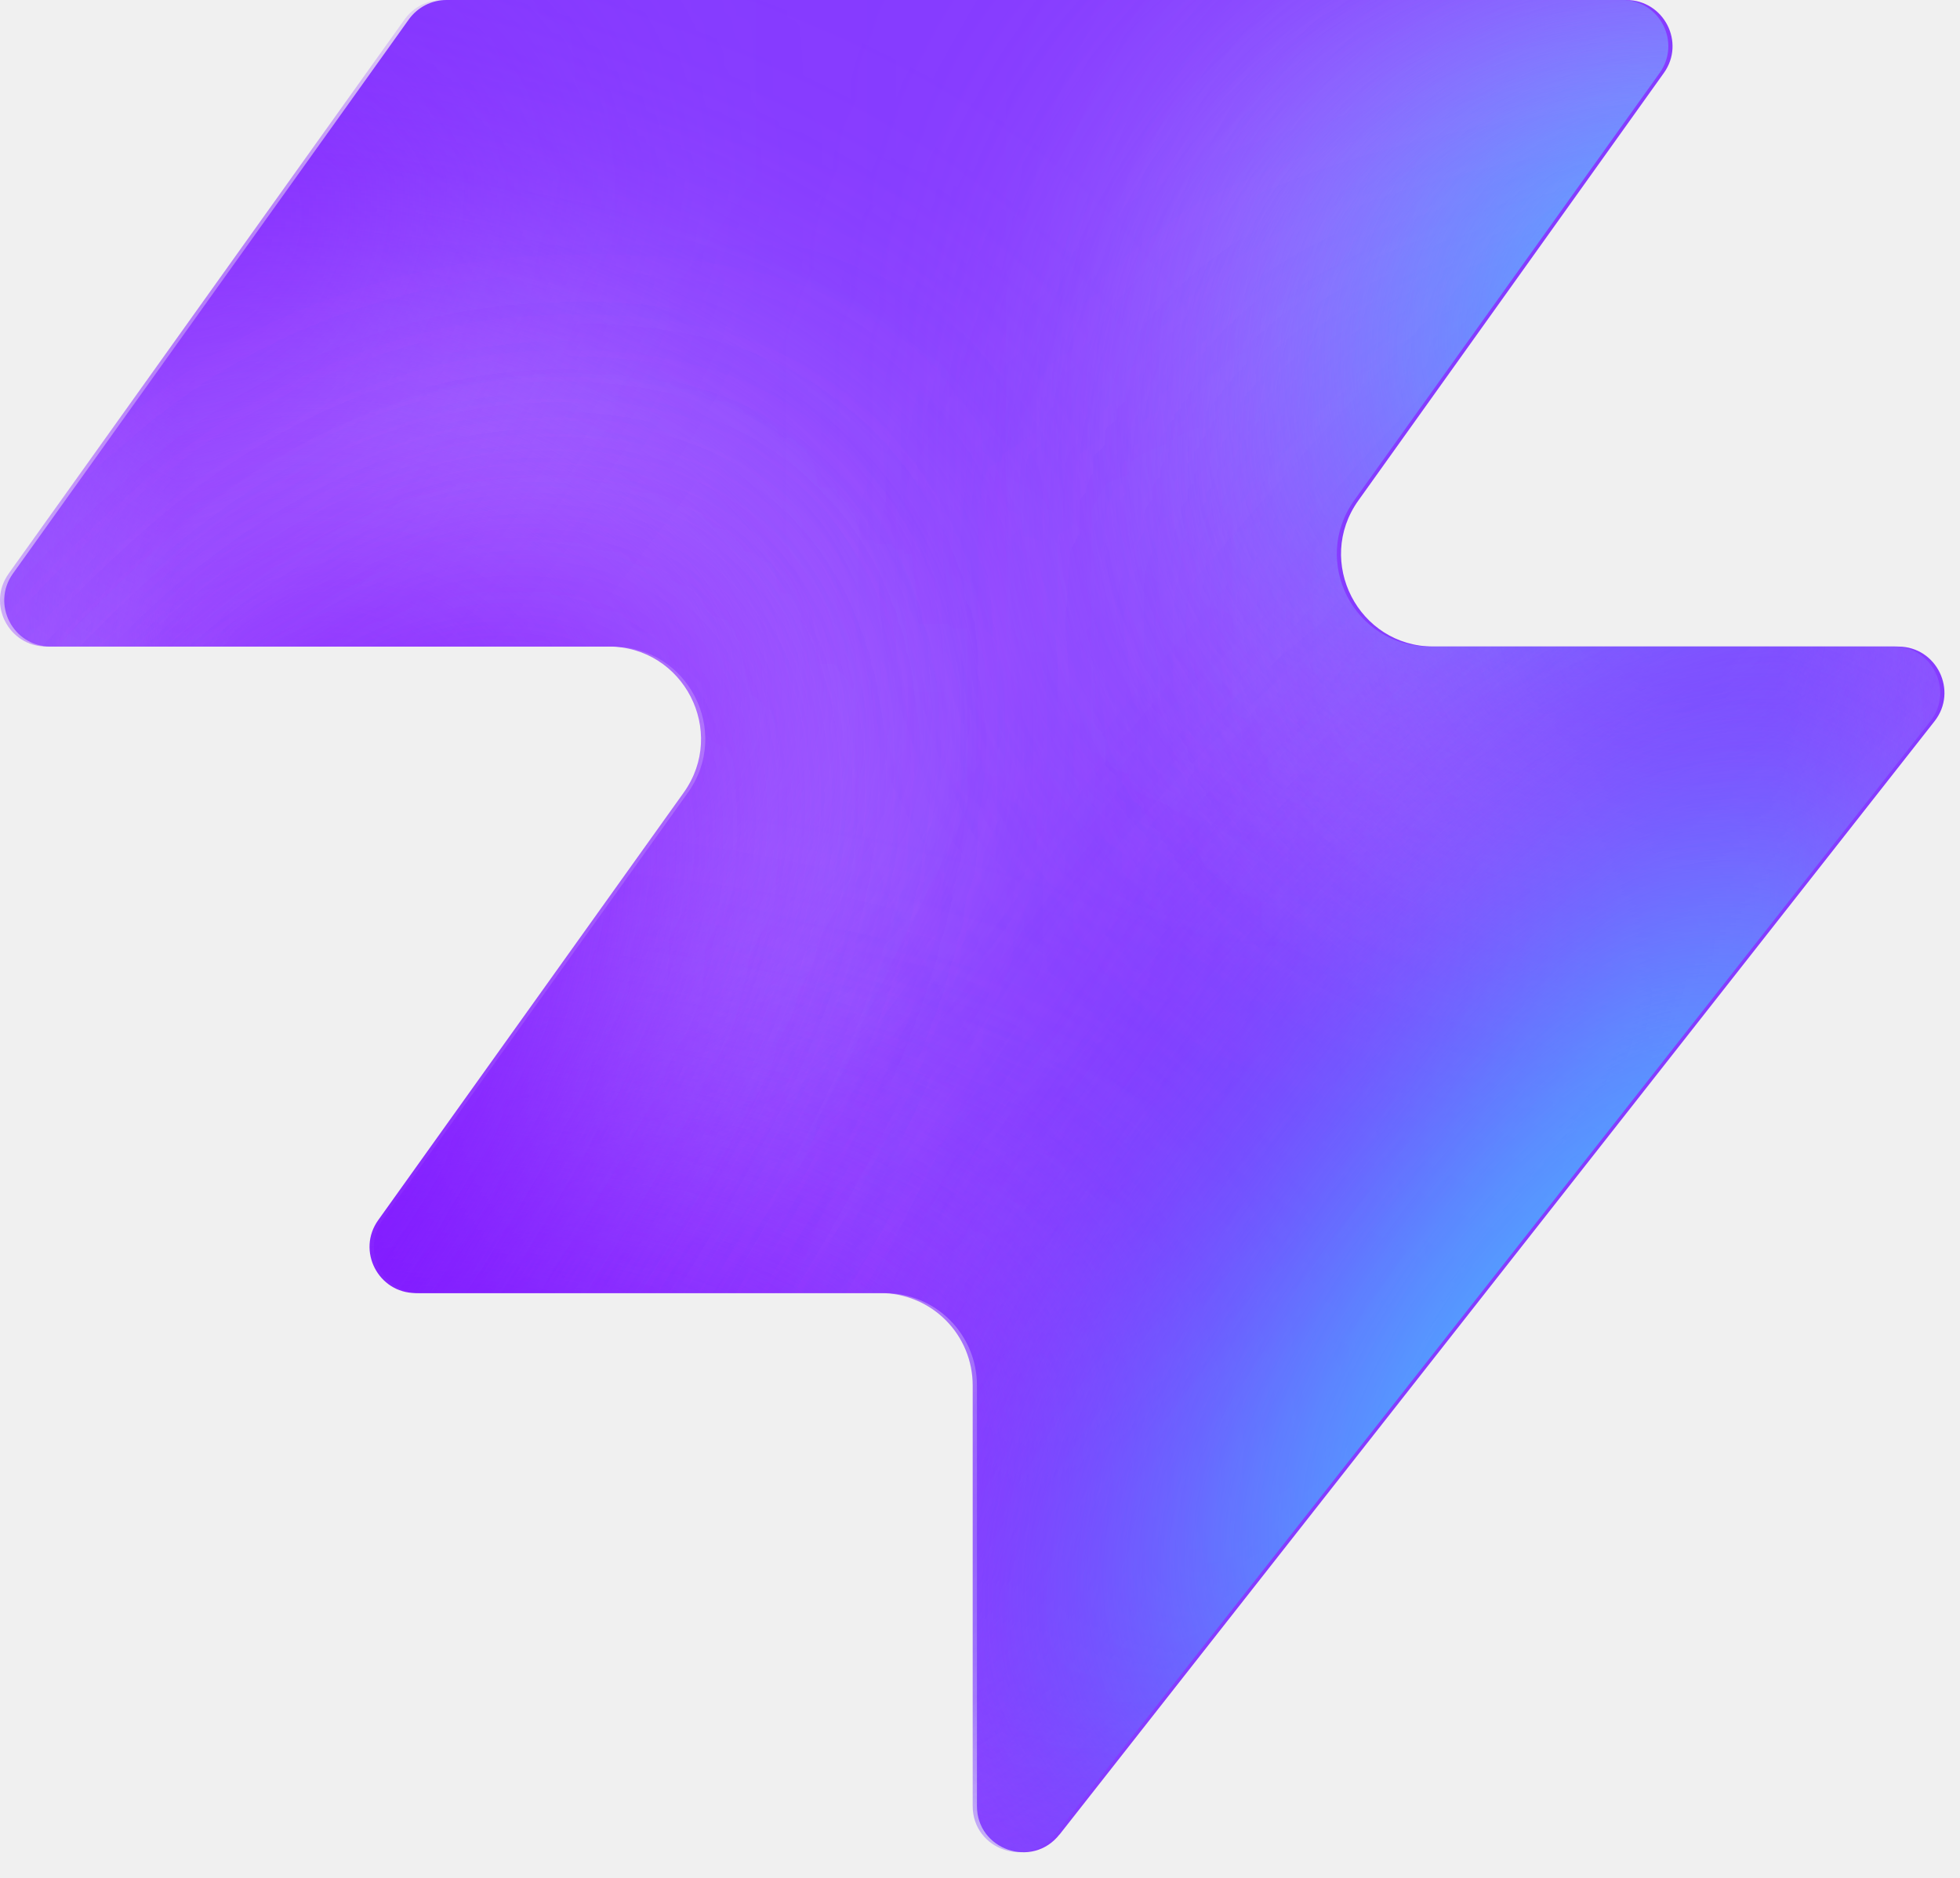
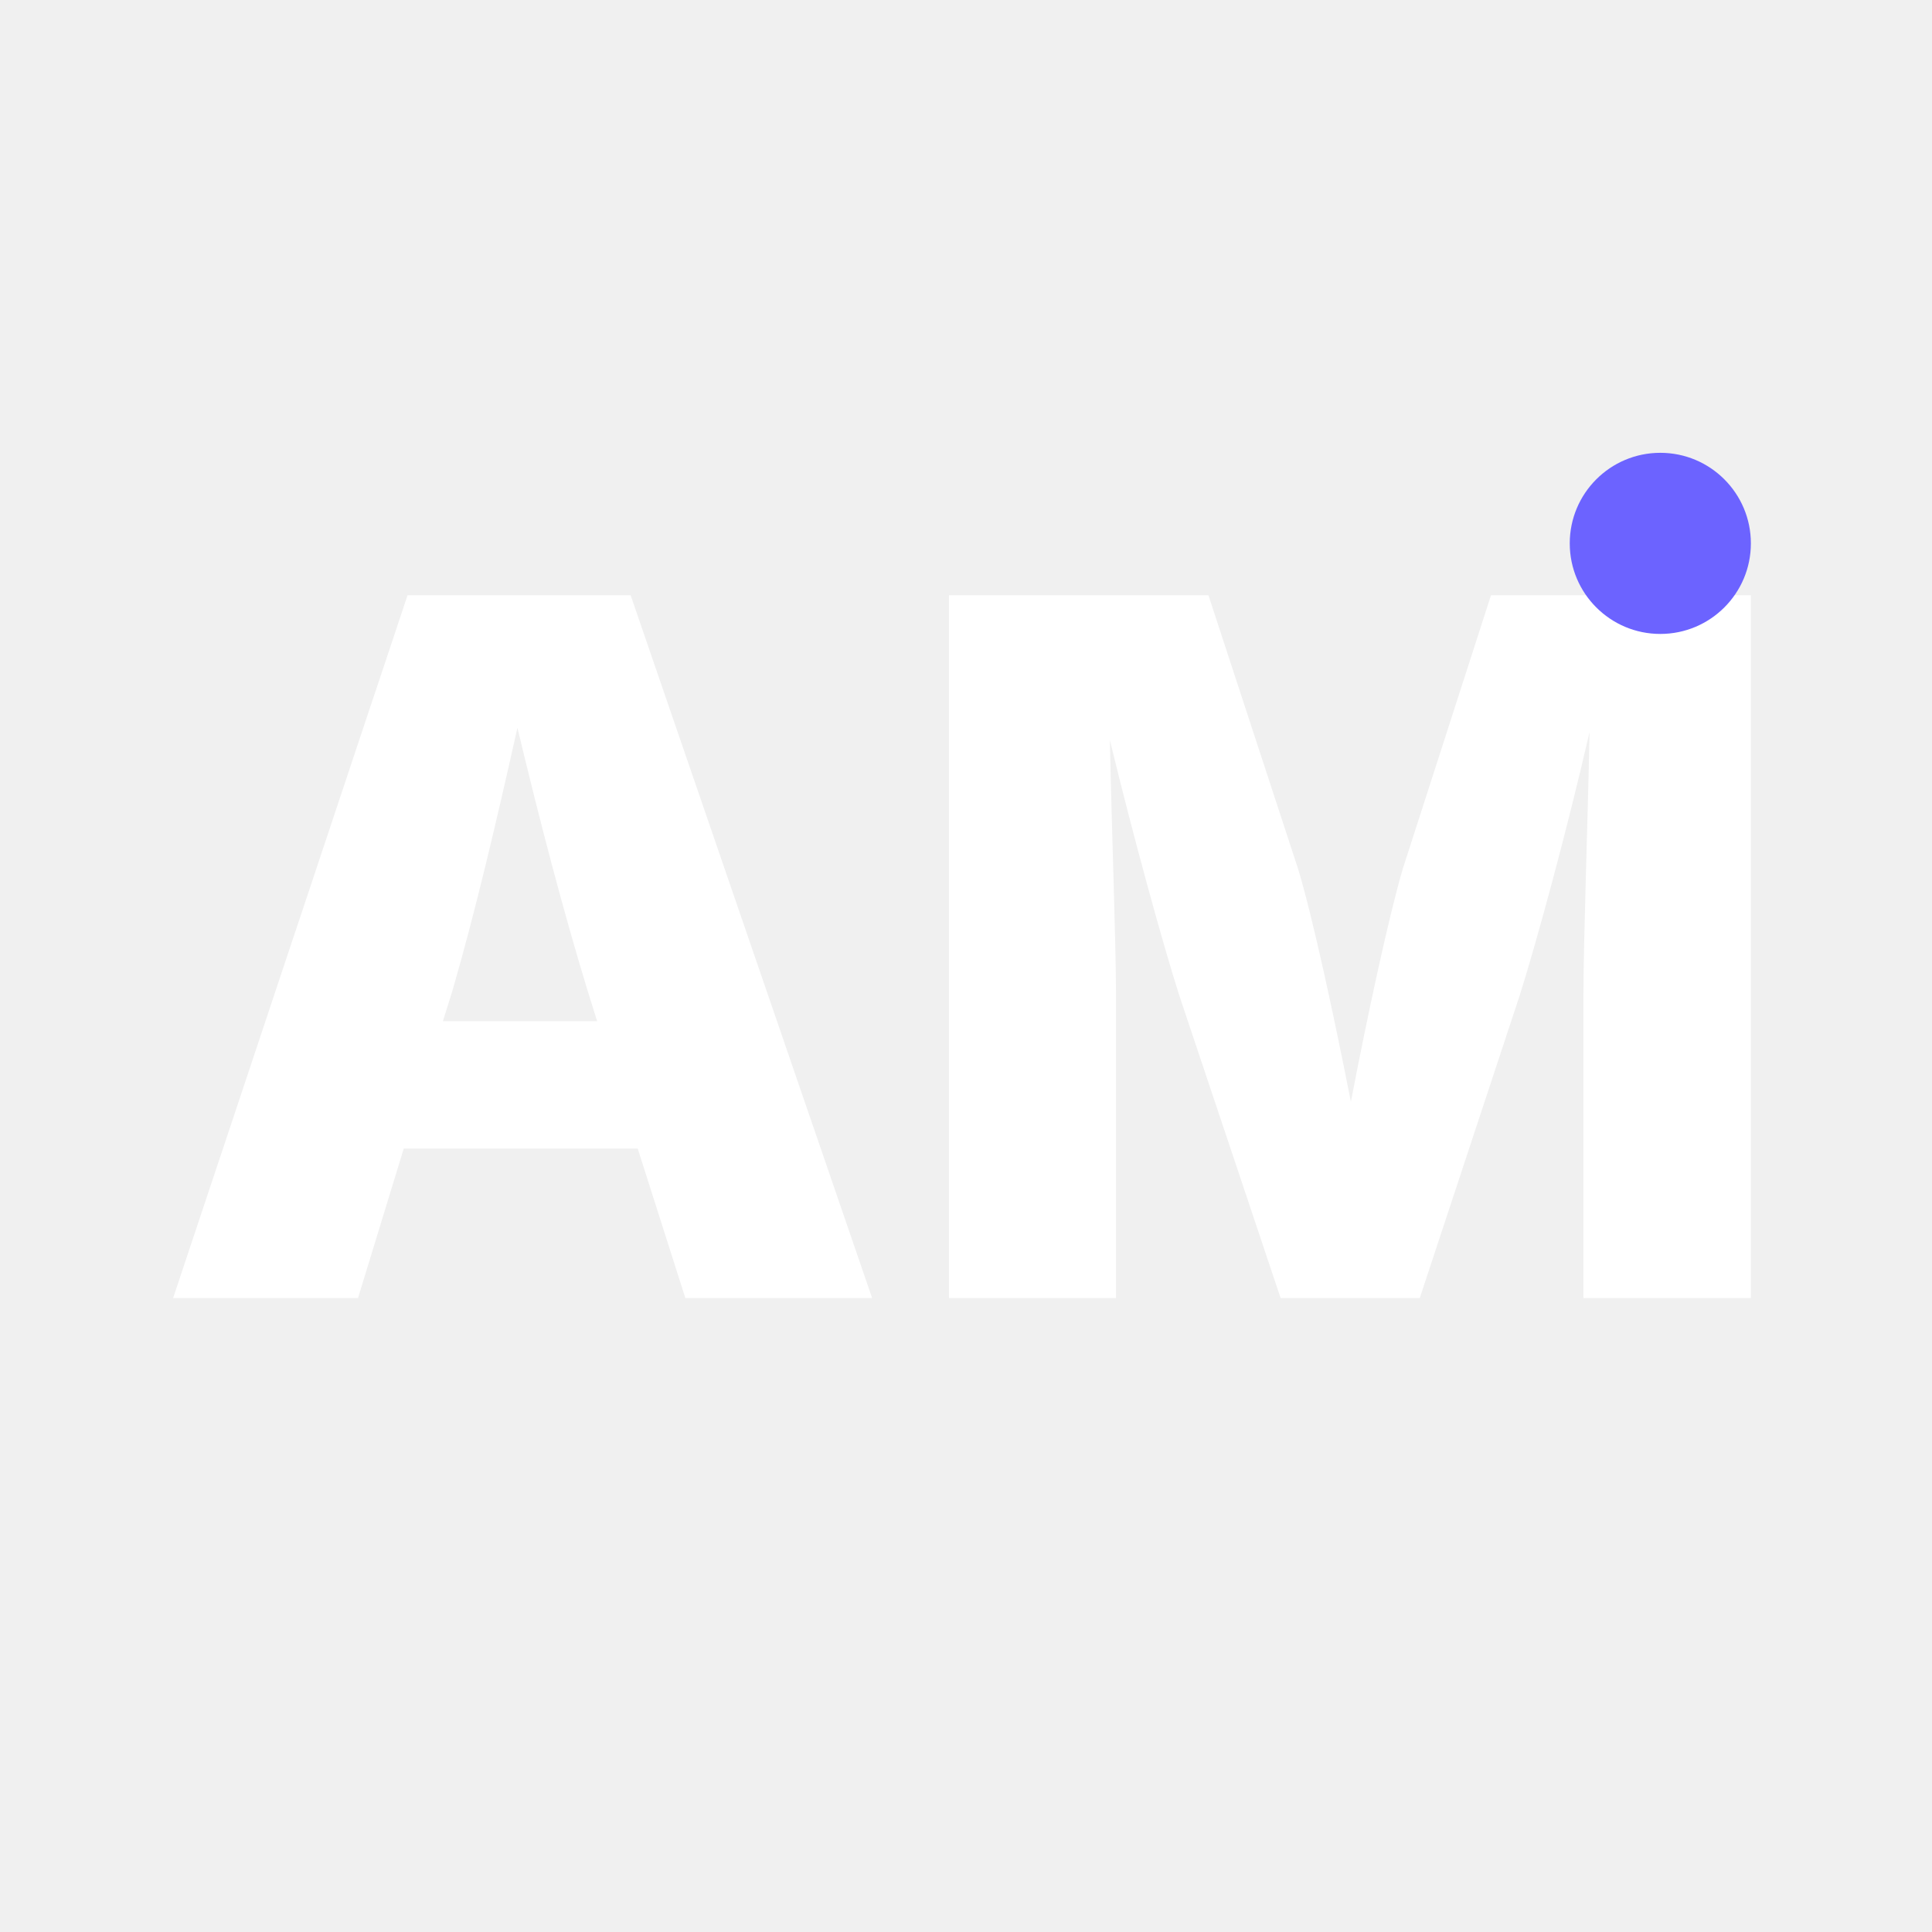
- <svg xmlns="http://www.w3.org/2000/svg" width="48" height="46" fill="none" viewBox="0 0 48 46">
-   <path fill="#863bff" d="M25.946 44.938c-.664.845-2.021.375-2.021-.698V33.937a2.26 2.26 0 0 0-2.262-2.262H10.287c-.92 0-1.456-1.04-.92-1.788l7.48-10.471c1.07-1.497 0-3.578-1.842-3.578H1.237c-.92 0-1.456-1.04-.92-1.788L10.013.474c.214-.297.556-.474.92-.474h28.894c.92 0 1.456 1.04.92 1.788l-7.48 10.471c-1.07 1.498 0 3.579 1.842 3.579h11.377c.943 0 1.473 1.088.89 1.83L25.947 44.94z" style="fill:#863bff;fill:color(display-p3 .525 .23 1);fill-opacity:1" />
-   <mask id="a" width="48" height="46" x="0" y="0" maskUnits="userSpaceOnUse" style="mask-type:alpha">
-     <path fill="#000" d="M25.842 44.938c-.664.844-2.021.375-2.021-.698V33.937a2.26 2.26 0 0 0-2.262-2.262H10.183c-.92 0-1.456-1.04-.92-1.788l7.48-10.471c1.07-1.498 0-3.579-1.842-3.579H1.133c-.92 0-1.456-1.04-.92-1.787L9.91.473c.214-.297.556-.474.92-.474h28.894c.92 0 1.456 1.04.92 1.788l-7.48 10.471c-1.07 1.498 0 3.578 1.842 3.578h11.377c.943 0 1.473 1.088.89 1.832L25.843 44.94z" style="fill:#000;fill-opacity:1" />
-   </mask>
-   <g mask="url(#a)">
-     <g filter="url(#b)">
-       <ellipse cx="5.508" cy="14.704" fill="#ede6ff" rx="5.508" ry="14.704" style="fill:#ede6ff;fill:color(display-p3 .927 .903 1);fill-opacity:1" transform="matrix(.00324 1 1 -.00324 -4.47 31.516)" />
-     </g>
-     <g filter="url(#c)">
-       <ellipse cx="10.399" cy="29.851" fill="#ede6ff" rx="10.399" ry="29.851" style="fill:#ede6ff;fill:color(display-p3 .927 .903 1);fill-opacity:1" transform="matrix(.00324 1 1 -.00324 -39.328 7.883)" />
-     </g>
-     <g filter="url(#d)">
-       <ellipse cx="5.508" cy="30.487" fill="#7e14ff" rx="5.508" ry="30.487" style="fill:#7e14ff;fill:color(display-p3 .492 .077 1);fill-opacity:1" transform="rotate(89.814 -25.913 -14.639)scale(1 -1)" />
-     </g>
-     <g filter="url(#e)">
-       <ellipse cx="5.508" cy="30.599" fill="#7e14ff" rx="5.508" ry="30.599" style="fill:#7e14ff;fill:color(display-p3 .492 .077 1);fill-opacity:1" transform="rotate(89.814 -32.644 -3.334)scale(1 -1)" />
-     </g>
-     <g filter="url(#f)">
-       <ellipse cx="5.508" cy="30.599" fill="#7e14ff" rx="5.508" ry="30.599" style="fill:#7e14ff;fill:color(display-p3 .492 .077 1);fill-opacity:1" transform="matrix(.00324 1 1 -.00324 -34.34 30.47)" />
-     </g>
-     <g filter="url(#g)">
-       <ellipse cx="14.072" cy="22.078" fill="#ede6ff" rx="14.072" ry="22.078" style="fill:#ede6ff;fill:color(display-p3 .927 .903 1);fill-opacity:1" transform="rotate(93.35 24.506 48.493)scale(-1 1)" />
-     </g>
-     <g filter="url(#h)">
-       <ellipse cx="3.47" cy="21.501" fill="#7e14ff" rx="3.47" ry="21.501" style="fill:#7e14ff;fill:color(display-p3 .492 .077 1);fill-opacity:1" transform="rotate(89.009 28.708 47.59)scale(-1 1)" />
-     </g>
-     <g filter="url(#i)">
-       <ellipse cx="3.47" cy="21.501" fill="#7e14ff" rx="3.47" ry="21.501" style="fill:#7e14ff;fill:color(display-p3 .492 .077 1);fill-opacity:1" transform="rotate(89.009 28.708 47.59)scale(-1 1)" />
-     </g>
-     <g filter="url(#j)">
-       <ellipse cx=".387" cy="8.972" fill="#7e14ff" rx="4.407" ry="29.108" style="fill:#7e14ff;fill:color(display-p3 .492 .077 1);fill-opacity:1" transform="rotate(39.51 .387 8.972)" />
-     </g>
-     <g filter="url(#k)">
-       <ellipse cx="47.523" cy="-6.092" fill="#7e14ff" rx="4.407" ry="29.108" style="fill:#7e14ff;fill:color(display-p3 .492 .077 1);fill-opacity:1" transform="rotate(37.892 47.523 -6.092)" />
-     </g>
-     <g filter="url(#l)">
-       <ellipse cx="41.412" cy="6.333" fill="#47bfff" rx="5.971" ry="9.665" style="fill:#47bfff;fill:color(display-p3 .28 .748 1);fill-opacity:1" transform="rotate(37.892 41.412 6.333)" />
-     </g>
-     <g filter="url(#m)">
-       <ellipse cx="-1.879" cy="38.332" fill="#7e14ff" rx="4.407" ry="29.108" style="fill:#7e14ff;fill:color(display-p3 .492 .077 1);fill-opacity:1" transform="rotate(37.892 -1.88 38.332)" />
-     </g>
-     <g filter="url(#n)">
-       <ellipse cx="-1.879" cy="38.332" fill="#7e14ff" rx="4.407" ry="29.108" style="fill:#7e14ff;fill:color(display-p3 .492 .077 1);fill-opacity:1" transform="rotate(37.892 -1.88 38.332)" />
-     </g>
-     <g filter="url(#o)">
-       <ellipse cx="35.651" cy="29.907" fill="#7e14ff" rx="4.407" ry="29.108" style="fill:#7e14ff;fill:color(display-p3 .492 .077 1);fill-opacity:1" transform="rotate(37.892 35.651 29.907)" />
-     </g>
-     <g filter="url(#p)">
-       <ellipse cx="38.418" cy="32.4" fill="#47bfff" rx="5.971" ry="15.297" style="fill:#47bfff;fill:color(display-p3 .28 .748 1);fill-opacity:1" transform="rotate(37.892 38.418 32.4)" />
-     </g>
+ <svg xmlns="http://www.w3.org/2000/svg" width="128" height="128" viewBox="0 0 128 128" role="img" aria-label="AM">
+   <rect width="100%" height="100%" fill="transparent" />
+   <g font-family="Syne, Inter, system-ui, -apple-system, 'Segoe UI', Roboto, 'Helvetica Neue', Arial" font-weight="800" font-size="64" text-anchor="start">
+     <text x="10" y="86" fill="#ffffff">AM</text>
  </g>
-   <defs>
-     <filter id="b" width="60.045" height="41.654" x="-19.77" y="16.149" color-interpolation-filters="sRGB" filterUnits="userSpaceOnUse">
-       <feFlood flood-opacity="0" result="BackgroundImageFix" />
-       <feBlend in="SourceGraphic" in2="BackgroundImageFix" result="shape" />
-       <feGaussianBlur result="effect1_foregroundBlur_2002_17158" stdDeviation="7.659" />
-     </filter>
-     <filter id="c" width="90.34" height="51.437" x="-54.613" y="-7.533" color-interpolation-filters="sRGB" filterUnits="userSpaceOnUse">
-       <feFlood flood-opacity="0" result="BackgroundImageFix" />
-       <feBlend in="SourceGraphic" in2="BackgroundImageFix" result="shape" />
-       <feGaussianBlur result="effect1_foregroundBlur_2002_17158" stdDeviation="7.659" />
-     </filter>
-     <filter id="d" width="79.355" height="29.4" x="-49.64" y="2.03" color-interpolation-filters="sRGB" filterUnits="userSpaceOnUse">
-       <feFlood flood-opacity="0" result="BackgroundImageFix" />
-       <feBlend in="SourceGraphic" in2="BackgroundImageFix" result="shape" />
-       <feGaussianBlur result="effect1_foregroundBlur_2002_17158" stdDeviation="4.596" />
-     </filter>
-     <filter id="e" width="79.579" height="29.4" x="-45.045" y="20.029" color-interpolation-filters="sRGB" filterUnits="userSpaceOnUse">
-       <feFlood flood-opacity="0" result="BackgroundImageFix" />
-       <feBlend in="SourceGraphic" in2="BackgroundImageFix" result="shape" />
-       <feGaussianBlur result="effect1_foregroundBlur_2002_17158" stdDeviation="4.596" />
-     </filter>
-     <filter id="f" width="79.579" height="29.4" x="-43.513" y="21.178" color-interpolation-filters="sRGB" filterUnits="userSpaceOnUse">
-       <feFlood flood-opacity="0" result="BackgroundImageFix" />
-       <feBlend in="SourceGraphic" in2="BackgroundImageFix" result="shape" />
-       <feGaussianBlur result="effect1_foregroundBlur_2002_17158" stdDeviation="4.596" />
-     </filter>
-     <filter id="g" width="74.749" height="58.852" x="15.756" y="-17.901" color-interpolation-filters="sRGB" filterUnits="userSpaceOnUse">
-       <feFlood flood-opacity="0" result="BackgroundImageFix" />
-       <feBlend in="SourceGraphic" in2="BackgroundImageFix" result="shape" />
-       <feGaussianBlur result="effect1_foregroundBlur_2002_17158" stdDeviation="7.659" />
-     </filter>
-     <filter id="h" width="61.377" height="25.362" x="23.548" y="2.284" color-interpolation-filters="sRGB" filterUnits="userSpaceOnUse">
-       <feFlood flood-opacity="0" result="BackgroundImageFix" />
-       <feBlend in="SourceGraphic" in2="BackgroundImageFix" result="shape" />
-       <feGaussianBlur result="effect1_foregroundBlur_2002_17158" stdDeviation="4.596" />
-     </filter>
-     <filter id="i" width="61.377" height="25.362" x="23.548" y="2.284" color-interpolation-filters="sRGB" filterUnits="userSpaceOnUse">
-       <feFlood flood-opacity="0" result="BackgroundImageFix" />
-       <feBlend in="SourceGraphic" in2="BackgroundImageFix" result="shape" />
-       <feGaussianBlur result="effect1_foregroundBlur_2002_17158" stdDeviation="4.596" />
-     </filter>
-     <filter id="j" width="56.045" height="63.649" x="-27.636" y="-22.853" color-interpolation-filters="sRGB" filterUnits="userSpaceOnUse">
-       <feFlood flood-opacity="0" result="BackgroundImageFix" />
-       <feBlend in="SourceGraphic" in2="BackgroundImageFix" result="shape" />
-       <feGaussianBlur result="effect1_foregroundBlur_2002_17158" stdDeviation="4.596" />
-     </filter>
-     <filter id="k" width="54.814" height="64.646" x="20.116" y="-38.415" color-interpolation-filters="sRGB" filterUnits="userSpaceOnUse">
-       <feFlood flood-opacity="0" result="BackgroundImageFix" />
-       <feBlend in="SourceGraphic" in2="BackgroundImageFix" result="shape" />
-       <feGaussianBlur result="effect1_foregroundBlur_2002_17158" stdDeviation="4.596" />
-     </filter>
-     <filter id="l" width="33.541" height="35.313" x="24.641" y="-11.323" color-interpolation-filters="sRGB" filterUnits="userSpaceOnUse">
-       <feFlood flood-opacity="0" result="BackgroundImageFix" />
-       <feBlend in="SourceGraphic" in2="BackgroundImageFix" result="shape" />
-       <feGaussianBlur result="effect1_foregroundBlur_2002_17158" stdDeviation="4.596" />
-     </filter>
-     <filter id="m" width="54.814" height="64.646" x="-29.286" y="6.009" color-interpolation-filters="sRGB" filterUnits="userSpaceOnUse">
-       <feFlood flood-opacity="0" result="BackgroundImageFix" />
-       <feBlend in="SourceGraphic" in2="BackgroundImageFix" result="shape" />
-       <feGaussianBlur result="effect1_foregroundBlur_2002_17158" stdDeviation="4.596" />
-     </filter>
-     <filter id="n" width="54.814" height="64.646" x="-29.286" y="6.009" color-interpolation-filters="sRGB" filterUnits="userSpaceOnUse">
-       <feFlood flood-opacity="0" result="BackgroundImageFix" />
-       <feBlend in="SourceGraphic" in2="BackgroundImageFix" result="shape" />
-       <feGaussianBlur result="effect1_foregroundBlur_2002_17158" stdDeviation="4.596" />
-     </filter>
-     <filter id="o" width="54.814" height="64.646" x="8.244" y="-2.416" color-interpolation-filters="sRGB" filterUnits="userSpaceOnUse">
-       <feFlood flood-opacity="0" result="BackgroundImageFix" />
-       <feBlend in="SourceGraphic" in2="BackgroundImageFix" result="shape" />
-       <feGaussianBlur result="effect1_foregroundBlur_2002_17158" stdDeviation="4.596" />
-     </filter>
-     <filter id="p" width="39.409" height="43.623" x="18.713" y="10.588" color-interpolation-filters="sRGB" filterUnits="userSpaceOnUse">
-       <feFlood flood-opacity="0" result="BackgroundImageFix" />
-       <feBlend in="SourceGraphic" in2="BackgroundImageFix" result="shape" />
-       <feGaussianBlur result="effect1_foregroundBlur_2002_17158" stdDeviation="4.596" />
-     </filter>
-   </defs>
+   <circle cx="110" cy="36" r="6" fill="#6C63FF" />
</svg>
